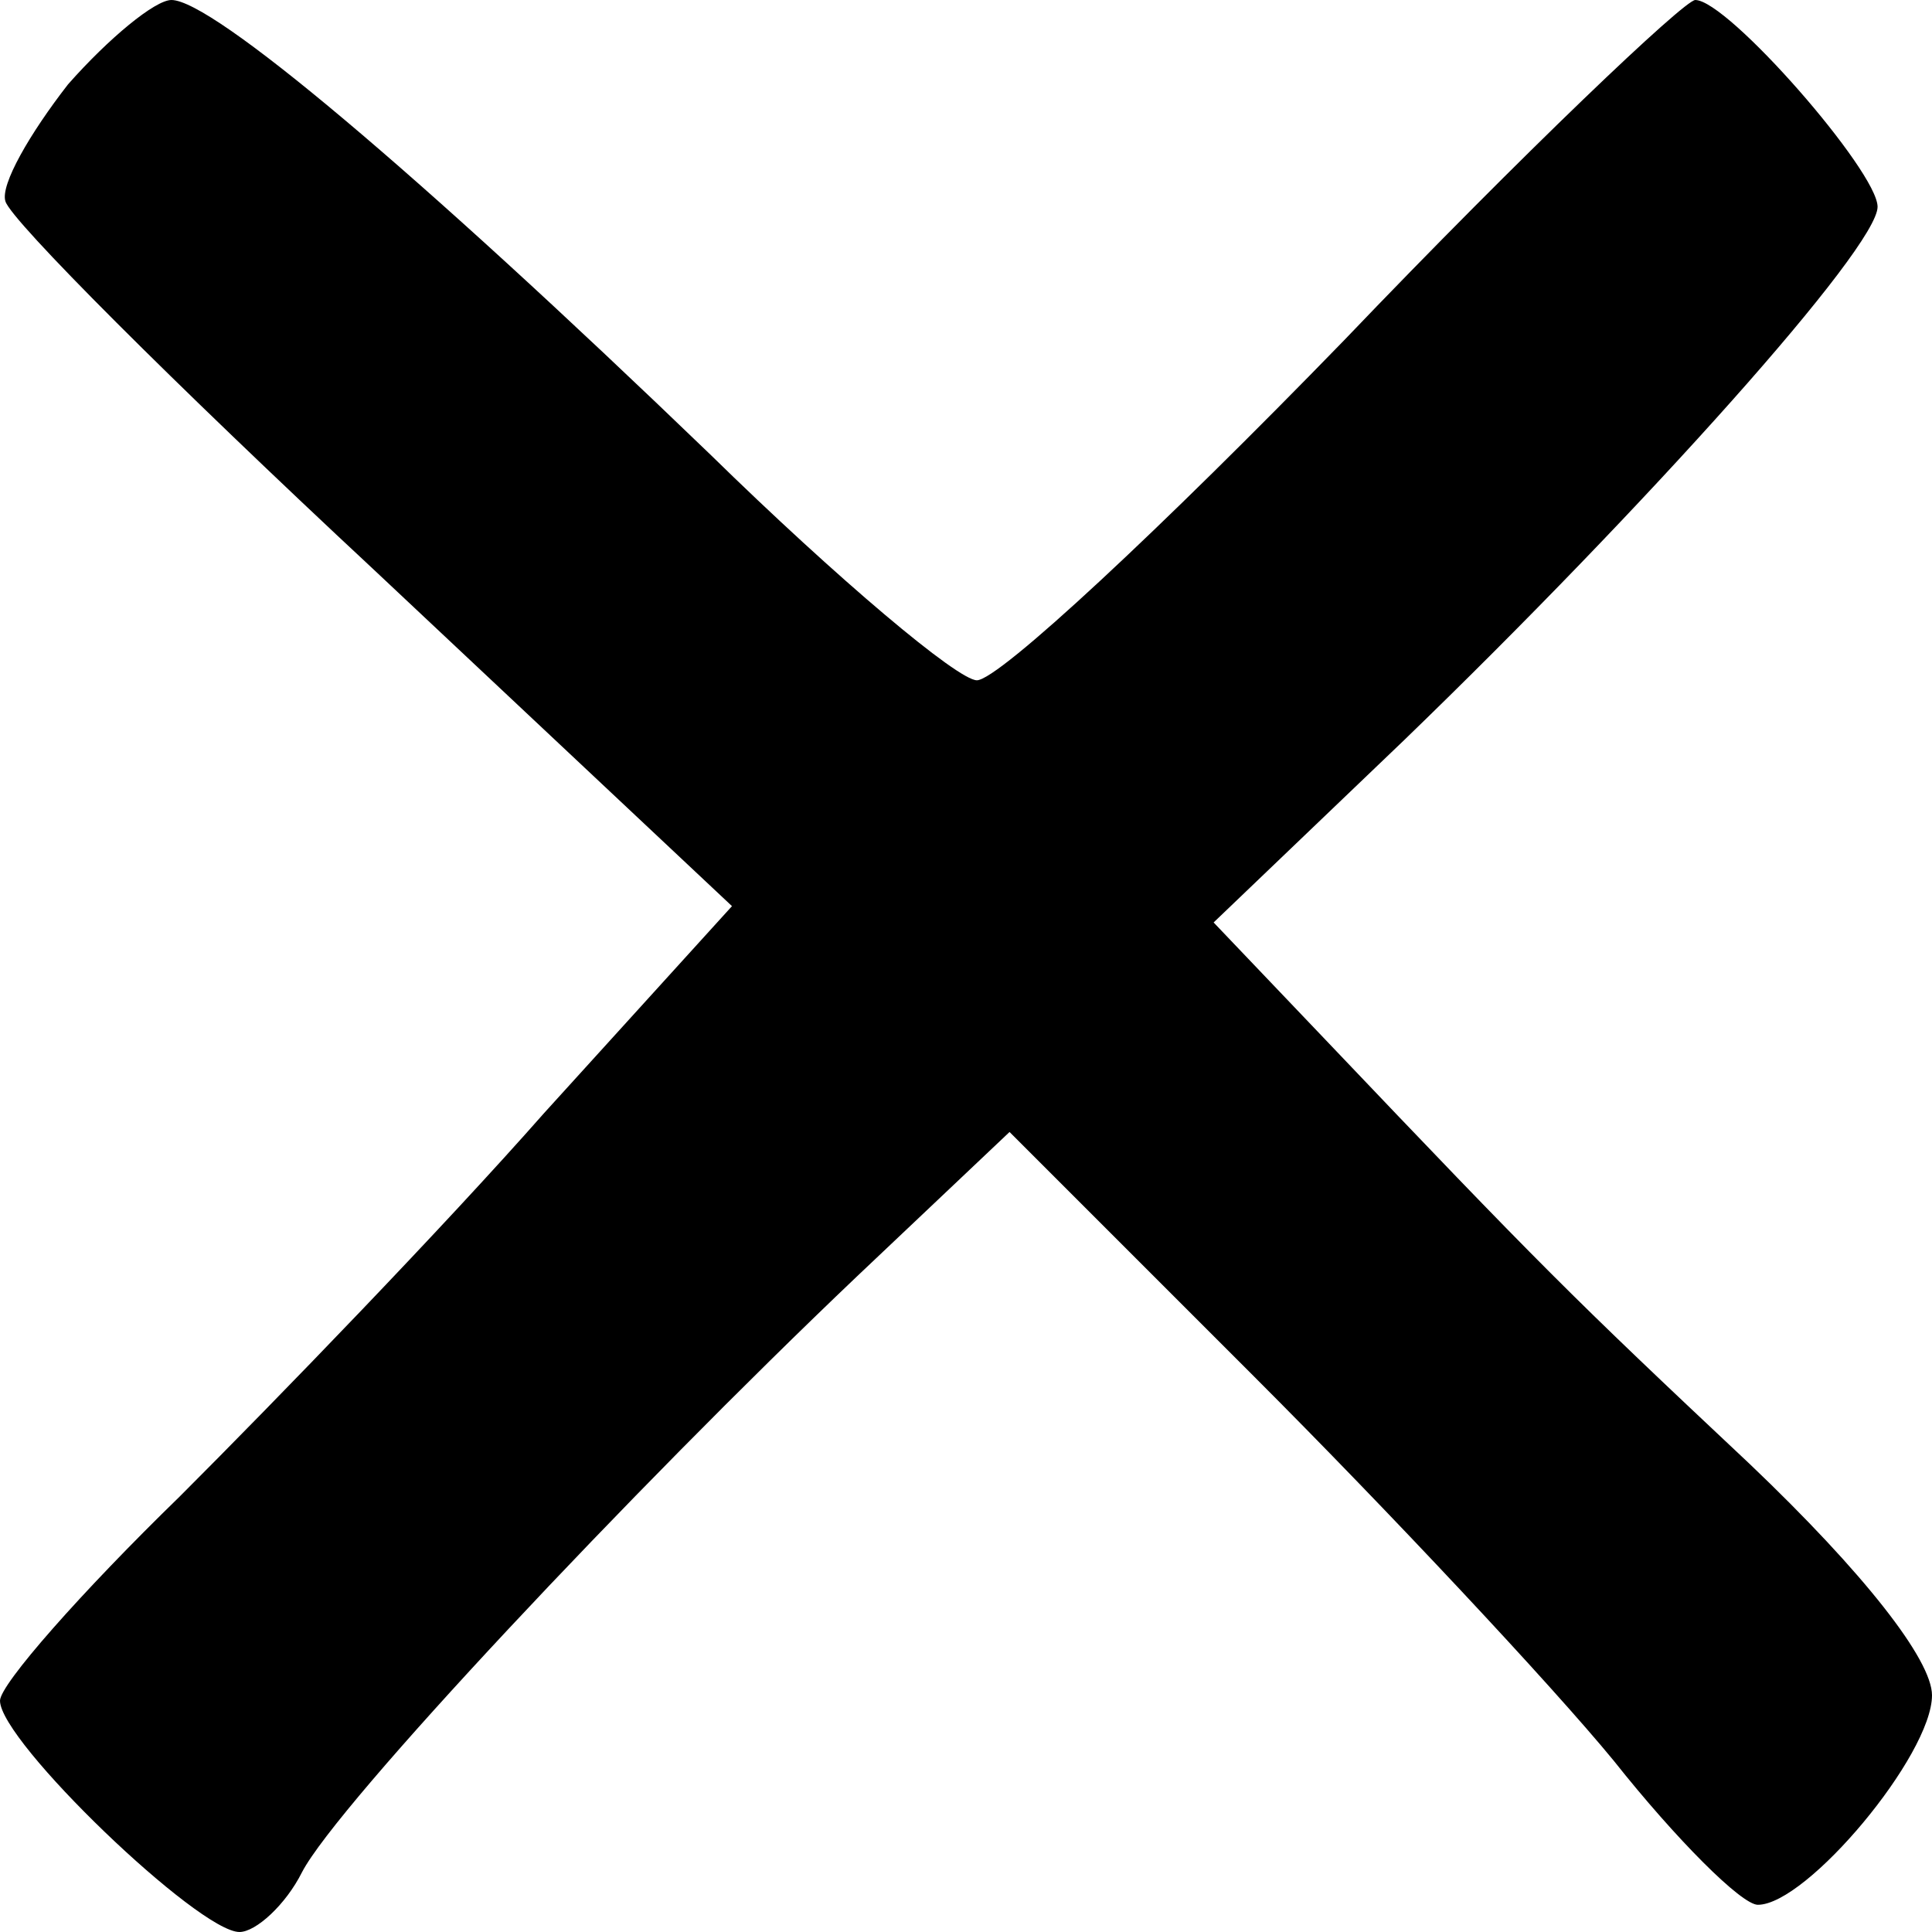
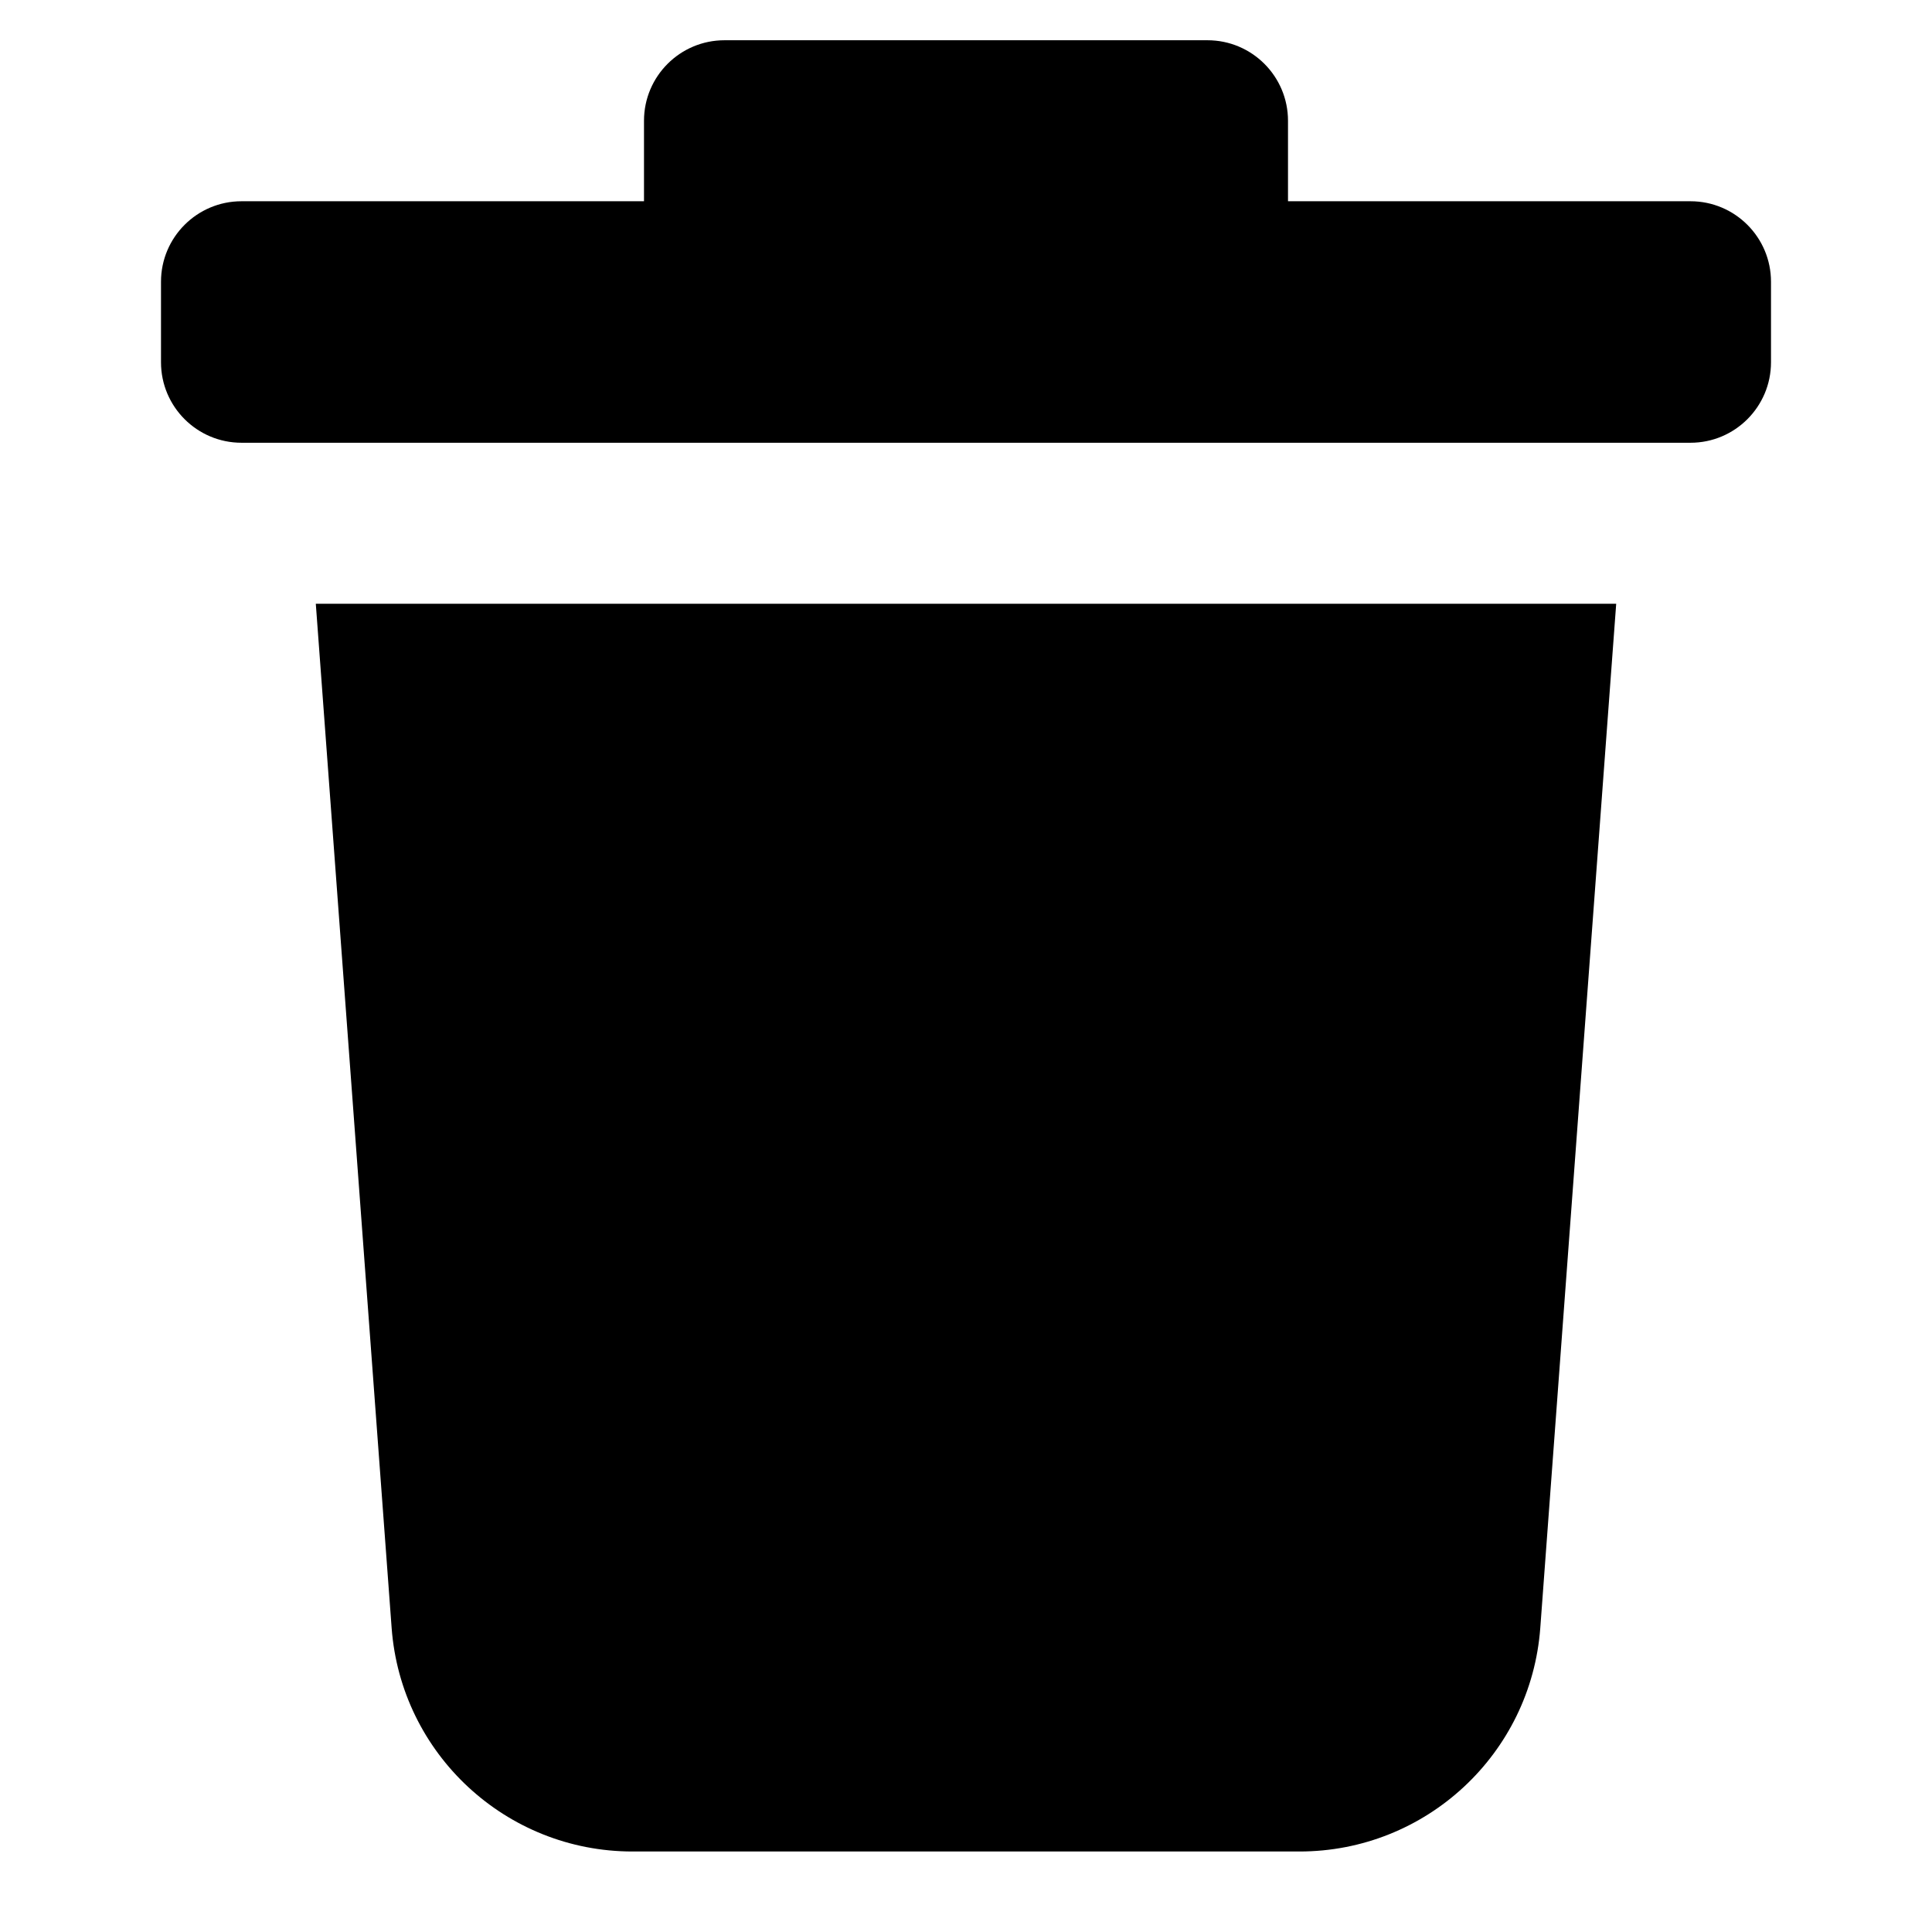
- <svg xmlns="http://www.w3.org/2000/svg" version="1.0" width="71pt" height="71pt" viewBox="0 0 71 71" preserveAspectRatio="xMidYMid meet">
-   <g transform="translate(0,71) scale(0.1,-0.1)" fill="#000000" stroke="none">
-     <path d="M25 679 c-14 -18 -25 -37 -23 -43 2 -7 62 -67 135 -135 l132 -124 -69 -76 c-37 -42 -98 -105 -134 -141 -36 -35 -66 -69 -66 -75 0 -15 73 -85 88 -85 6 0 17 10 23 22 13 25 121 140 204 219 l56 53 90 -90 c49 -49 109 -113 132 -141 23 -29 47 -53 53 -53 18 0 64 55 64 77 0 13 -25 45 -67 85 -66 62 -77 73 -156 156 l-41 43 70 67 c89 86 174 181 174 196 0 13 -55 76 -67 76 -4 0 -63 -56 -129 -125 -67 -69 -127 -125 -135 -125 -7 0 -51 37 -98 83 -109 105 -183 167 -198 167 -6 0 -23 -14 -38 -31z" />
-   </g>
+ <svg xmlns="http://www.w3.org/2000/svg" width="800px" height="800px" viewBox="0 0 24 24" fill="none">
+   <path d="M8 1.5V2.5H3C2.448 2.5 2 2.948 2 3.5V4.5C2 5.052 2.448 5.5 3 5.5H21C21.552 5.5 22 5.052 22 4.5V3.5C22 2.948 21.552 2.5 21 2.5H16V1.5C16 0.948 15.552 0.5 15 0.5H9C8.448 0.5 8 0.948 8 1.5Z" fill="#000000" />
+   <path d="M3.923 7.5H20.077L19.134 20.222C19.018 21.788 17.713 23 16.143 23H7.857C6.286 23 4.981 21.788 4.865 20.222L3.923 7.5Z" fill="#000000" />
</svg>
